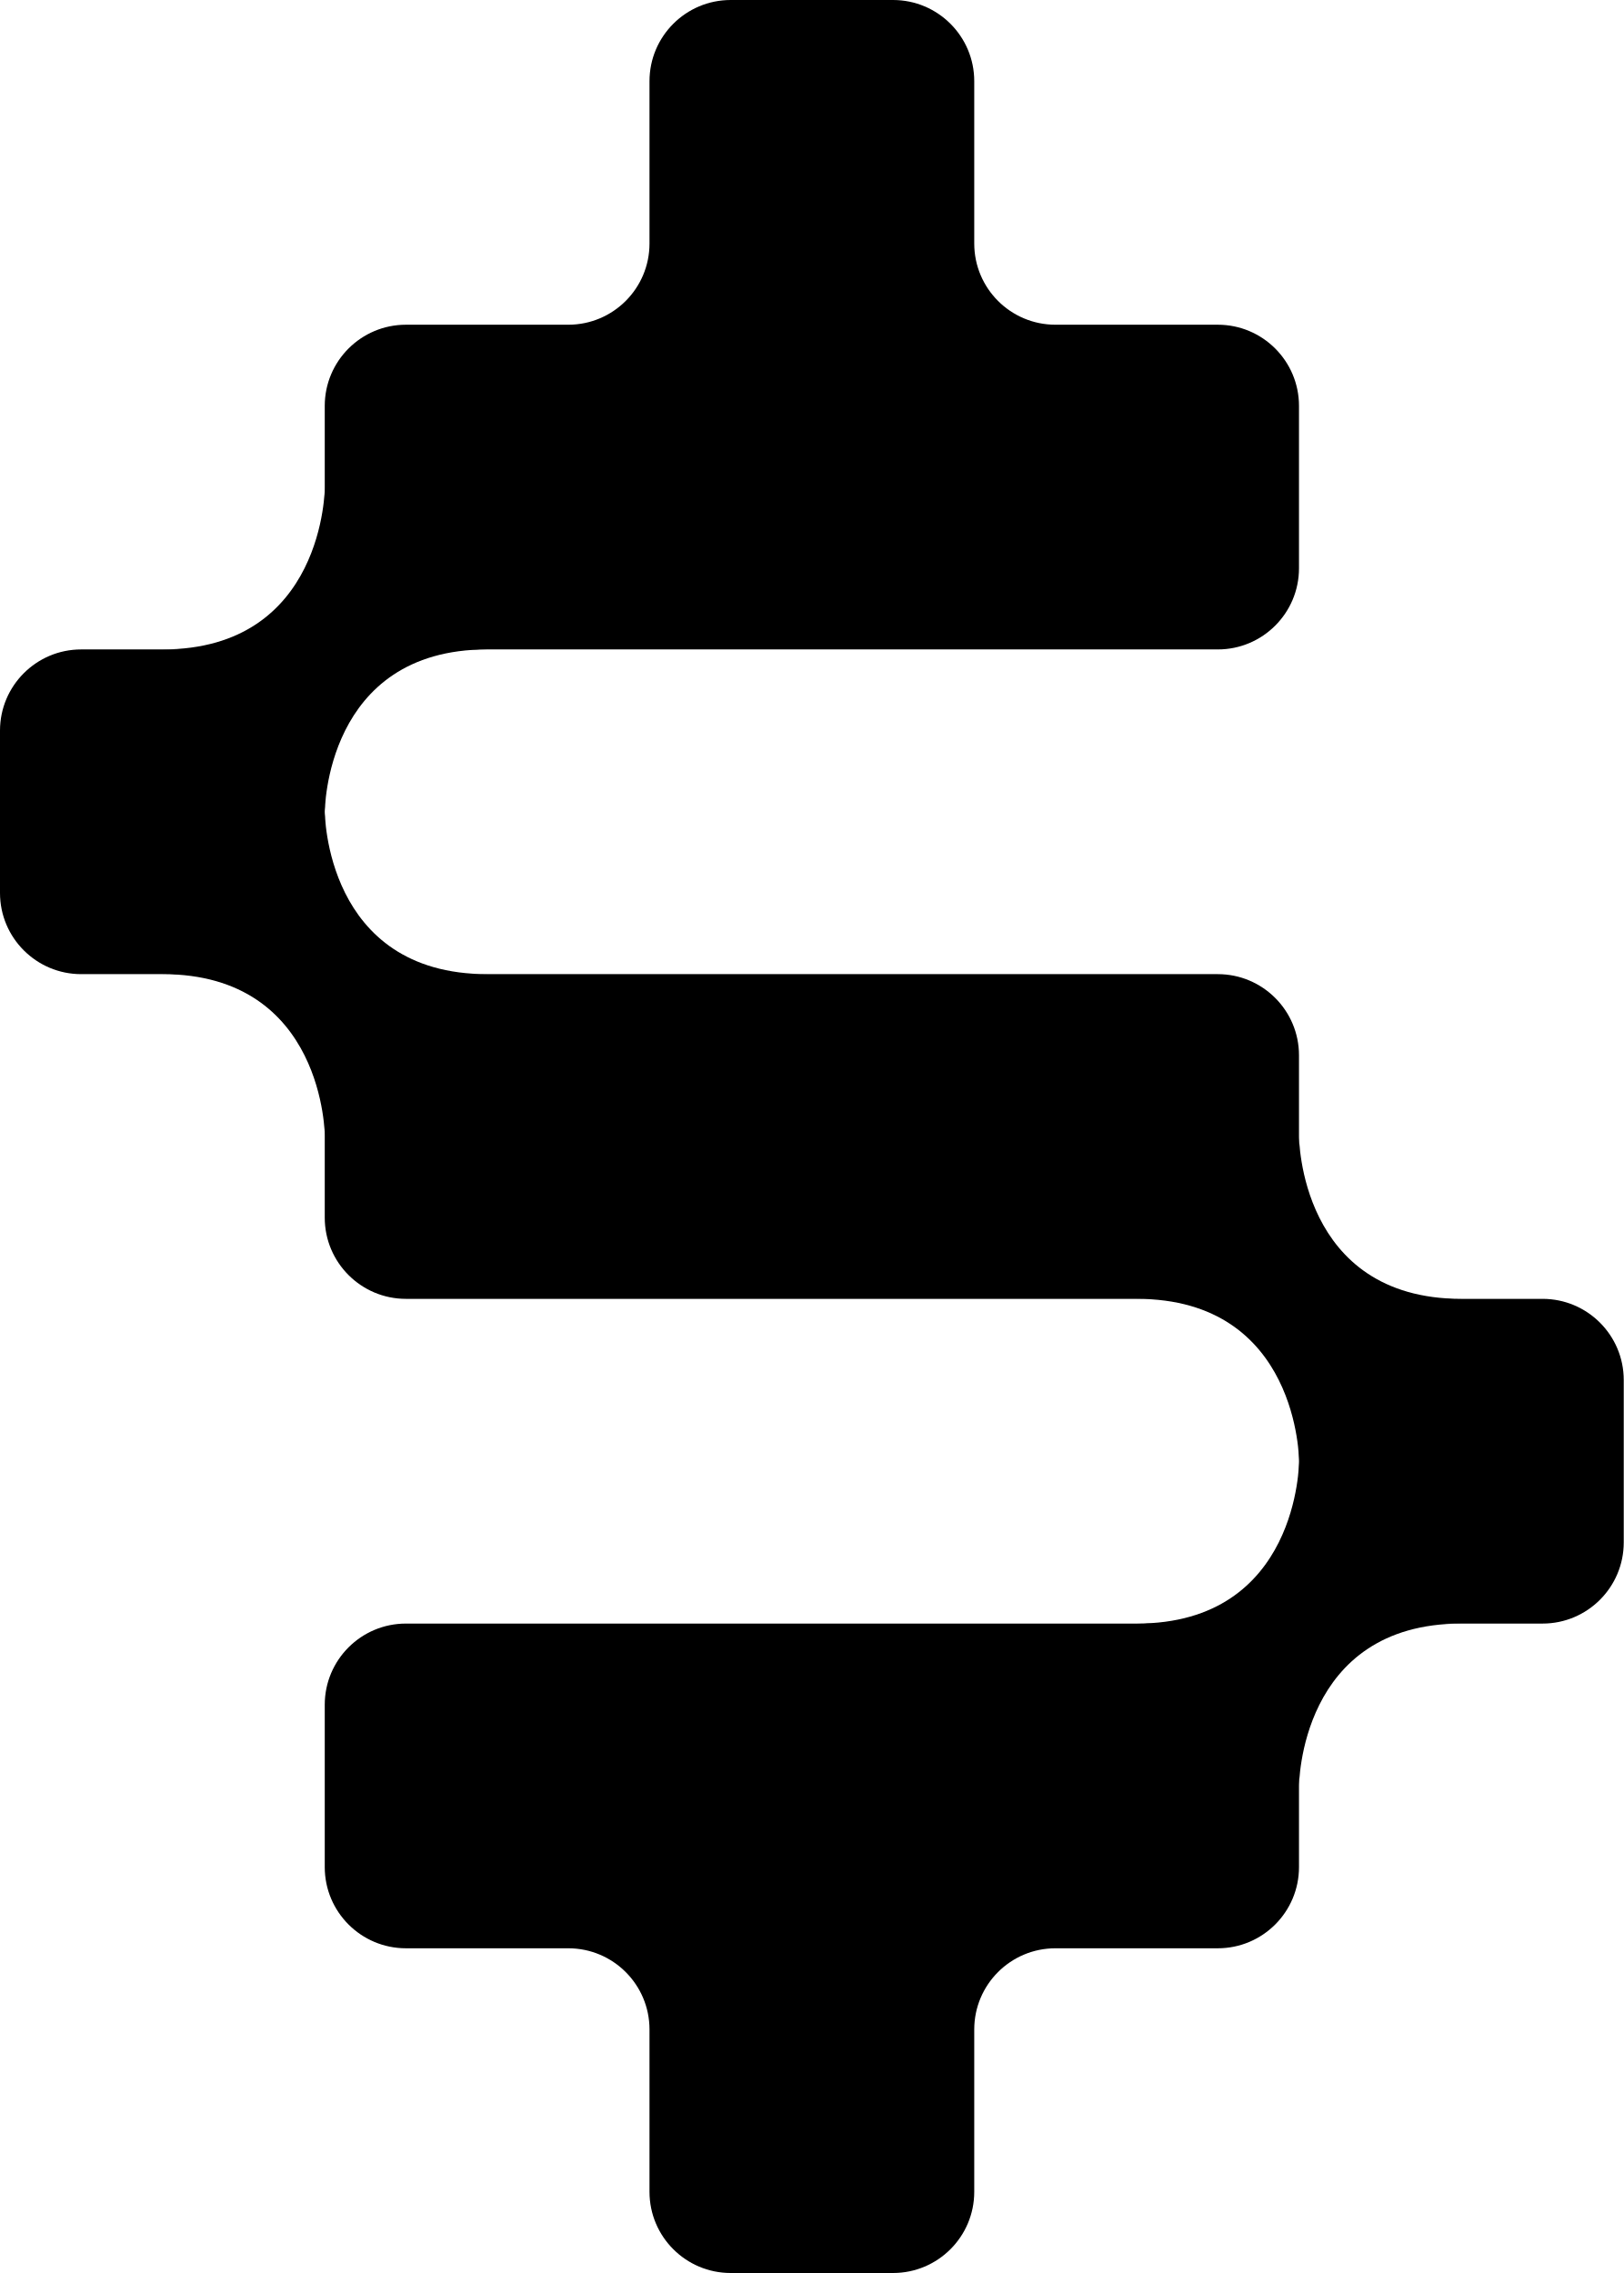
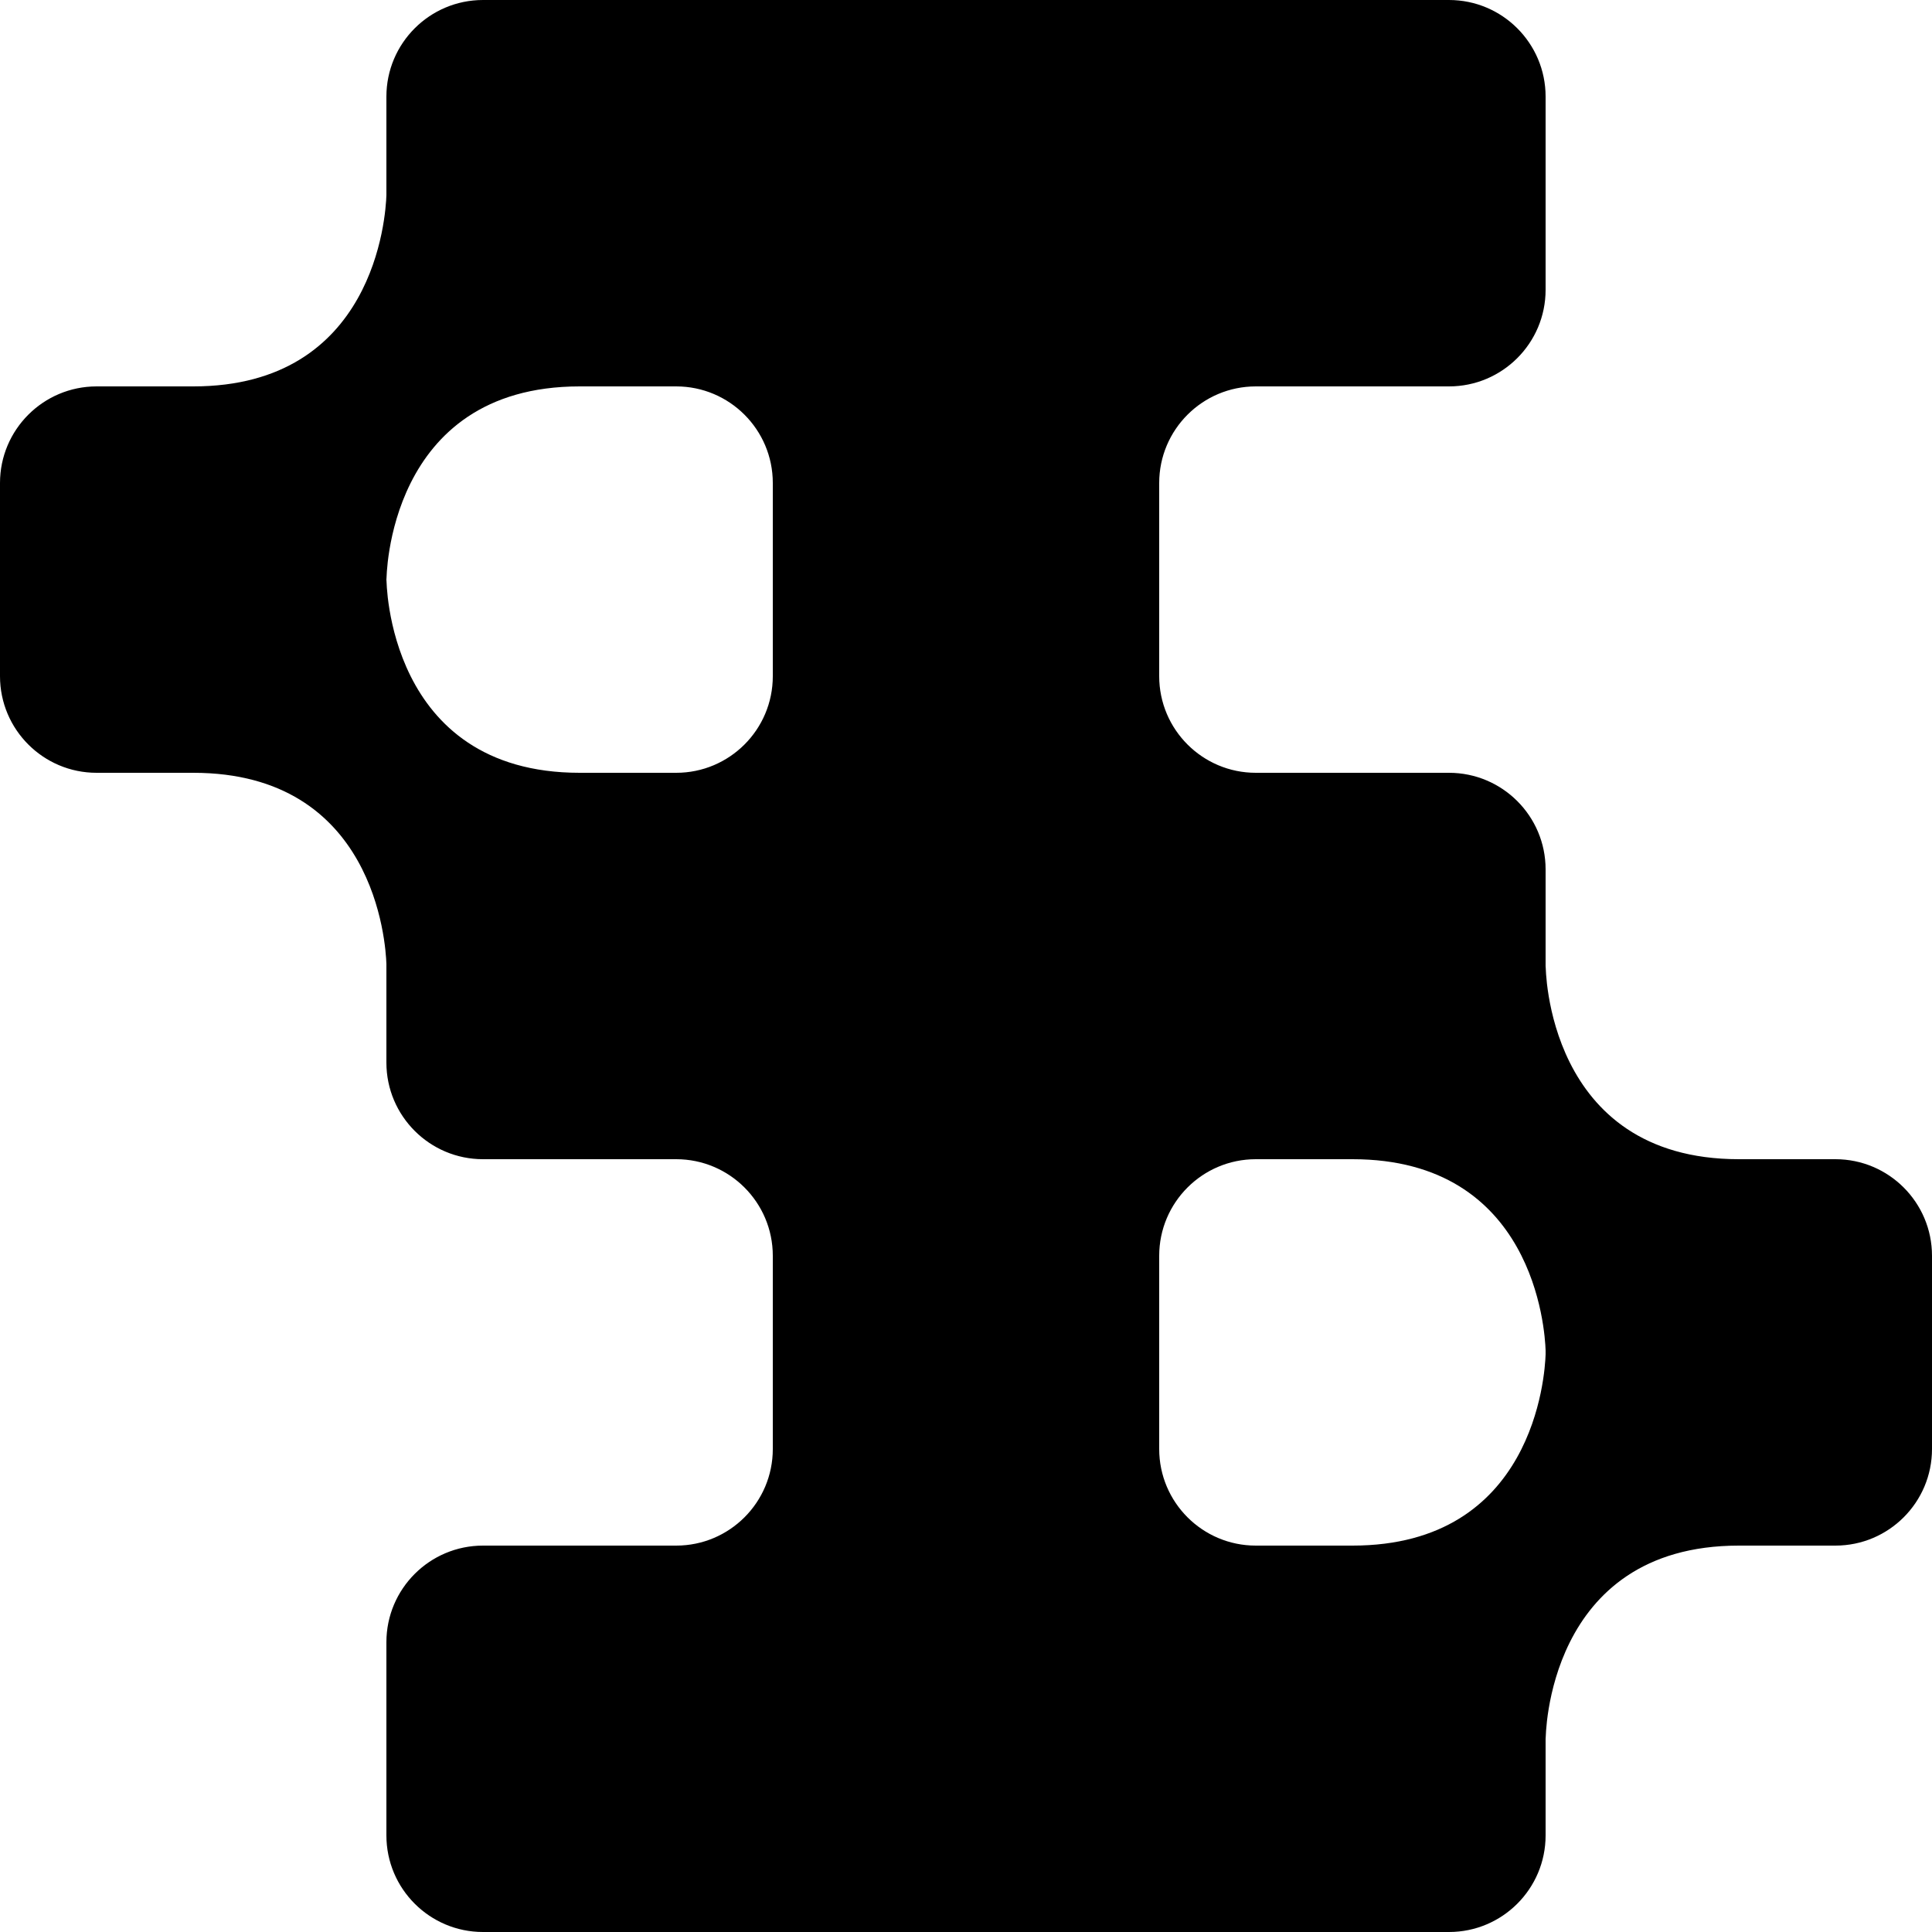
- <svg xmlns="http://www.w3.org/2000/svg" width="20" height="28" viewBox="0 0 20 28" fill="none">
-   <path d="M16 23C16 23.552 15.552 24 15 24H13C12.448 24 12 24.448 12 25V27C12 27.552 11.552 28 11 28H9C8.448 28 8 27.552 8 27V25C8 24.448 7.552 24 7 24H5C4.448 24 4 23.552 4 23V21C4 20.448 4.448 20 5 20H16V23ZM20 19C20 19.552 19.552 20 19 20H16V16H19C19.552 16 20 16.448 20 17V19ZM15 12C15.552 12 16 12.448 16 13V16H5C4.448 16 4 15.552 4 15V12H15ZM4 12H1C0.448 12 0 11.552 0 11V9C0 8.448 0.448 8 1 8H4V12ZM12 3C12 3.552 12.448 4 13 4H15C15.552 4 16 4.448 16 5V7C16 7.552 15.552 8 15 8H4V5C4 4.448 4.448 4 5 4H7C7.552 4 8 3.552 8 3V1C8 0.448 8.448 0 9 0H11C11.552 0 12 0.448 12 1V3Z" fill="black" />
-   <path d="M4.001 6C4.001 6 4.001 8 2.001 8C4.001 8 4.001 10 4.001 10C4.001 10 4.001 8 6.001 8C4.001 8 4.001 6 4.001 6Z" fill="black" />
-   <path d="M4.001 10C4.001 10 4.001 12 2.001 12C4.001 12 4.001 14 4.001 14C4.001 14 4.001 12 6.001 12C4.001 12 4.001 10 4.001 10Z" fill="black" />
-   <path d="M16.001 14C16.001 14 16.001 16 14.001 16C16.001 16 16.001 18 16.001 18C16.001 18 16.001 16 18.001 16C16.001 16 16.001 14 16.001 14Z" fill="black" />
-   <path d="M16.001 18C16.001 18 16.001 20 14.001 20C16.001 20 16.001 22 16.001 22C16.001 22 16.001 20 18.001 20C16.001 20 16.001 18 16.001 18Z" fill="black" />
+ <svg xmlns="http://www.w3.org/2000/svg" width="20" height="20" viewBox="0 0 20 20" fill="none">
+   <path d="M16 3C16 3.552 15.552 4 15 4H13C12.448 4 12 4.448 12 5V7C12 7.552 12.448 8 13 8H15C15.552 8 16 8.448 16 9V10.021C16 10.008 16.001 10 16.001 10C16.001 10 16.001 12 18.001 12H19C19.552 12 20 12.448 20 13V15C20 15.552 19.552 16 19 16H18.001C16.001 16 16.001 18 16.001 18C16.001 18 16 17.992 16 17.979V19C16 19.552 15.552 20 15 20H5C4.448 20 4 19.552 4 19V17C4 16.448 4.448 16 5 16H7C7.552 16 8 15.552 8 15V13C8 12.448 7.552 12 7 12H5C4.448 12 4 11.552 4 11V9.979C3.993 9.763 3.879 8 2.001 8H1C0.448 8 0 7.552 0 7V5C0 4.448 0.448 4 1 4H2.001C3.879 4 3.993 2.237 4 2.021V1C4 0.448 4.448 0 5 0H15C15.552 0 16 0.448 16 1V3ZM12 15C12 15.552 12.448 16 13 16H14.001C15.879 16 15.993 14.237 16 14.021V13.979C15.993 13.763 15.879 12 14.001 12H13C12.448 12 12 12.448 12 13V15ZM6.001 4C4.001 4 4.001 6 4.001 6C4.001 6 4 5.993 4 5.979V6.021C4 6.007 4.001 6 4.001 6C4.001 6 4.001 8 6.001 8H7C7.552 8 8 7.552 8 7V5C8 4.448 7.552 4 7 4H6.001Z" fill="black" />
</svg>
